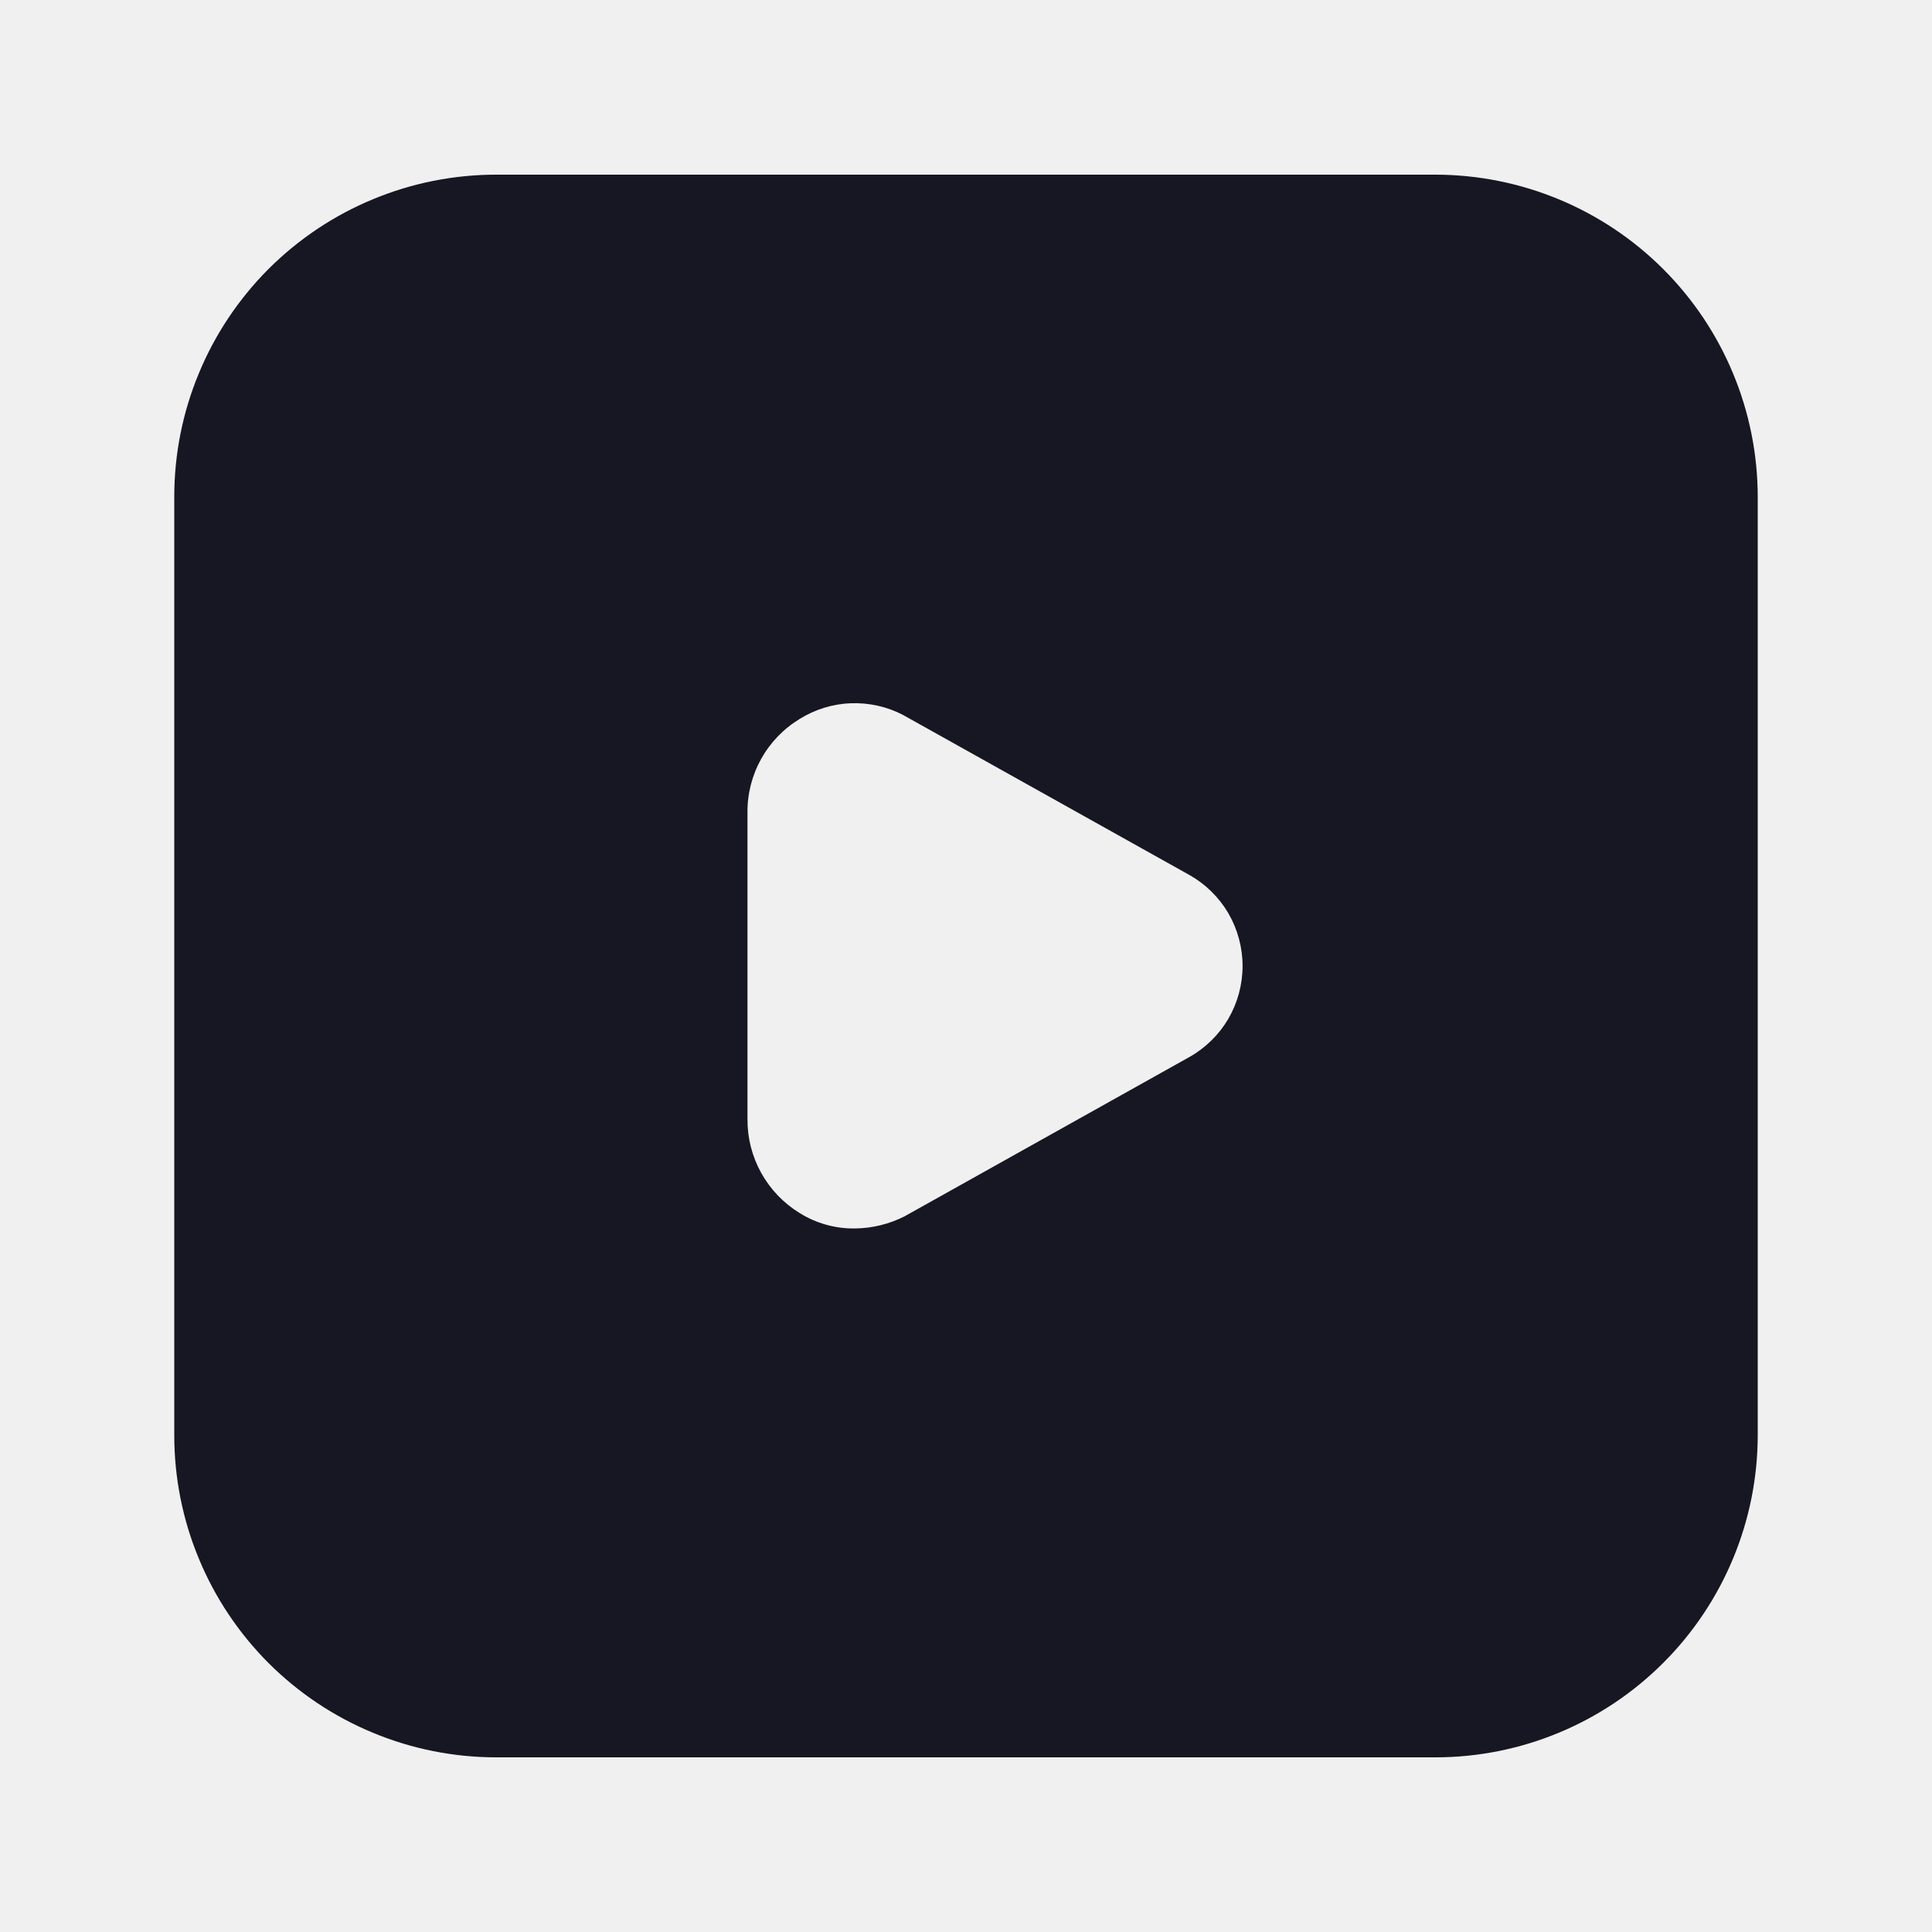
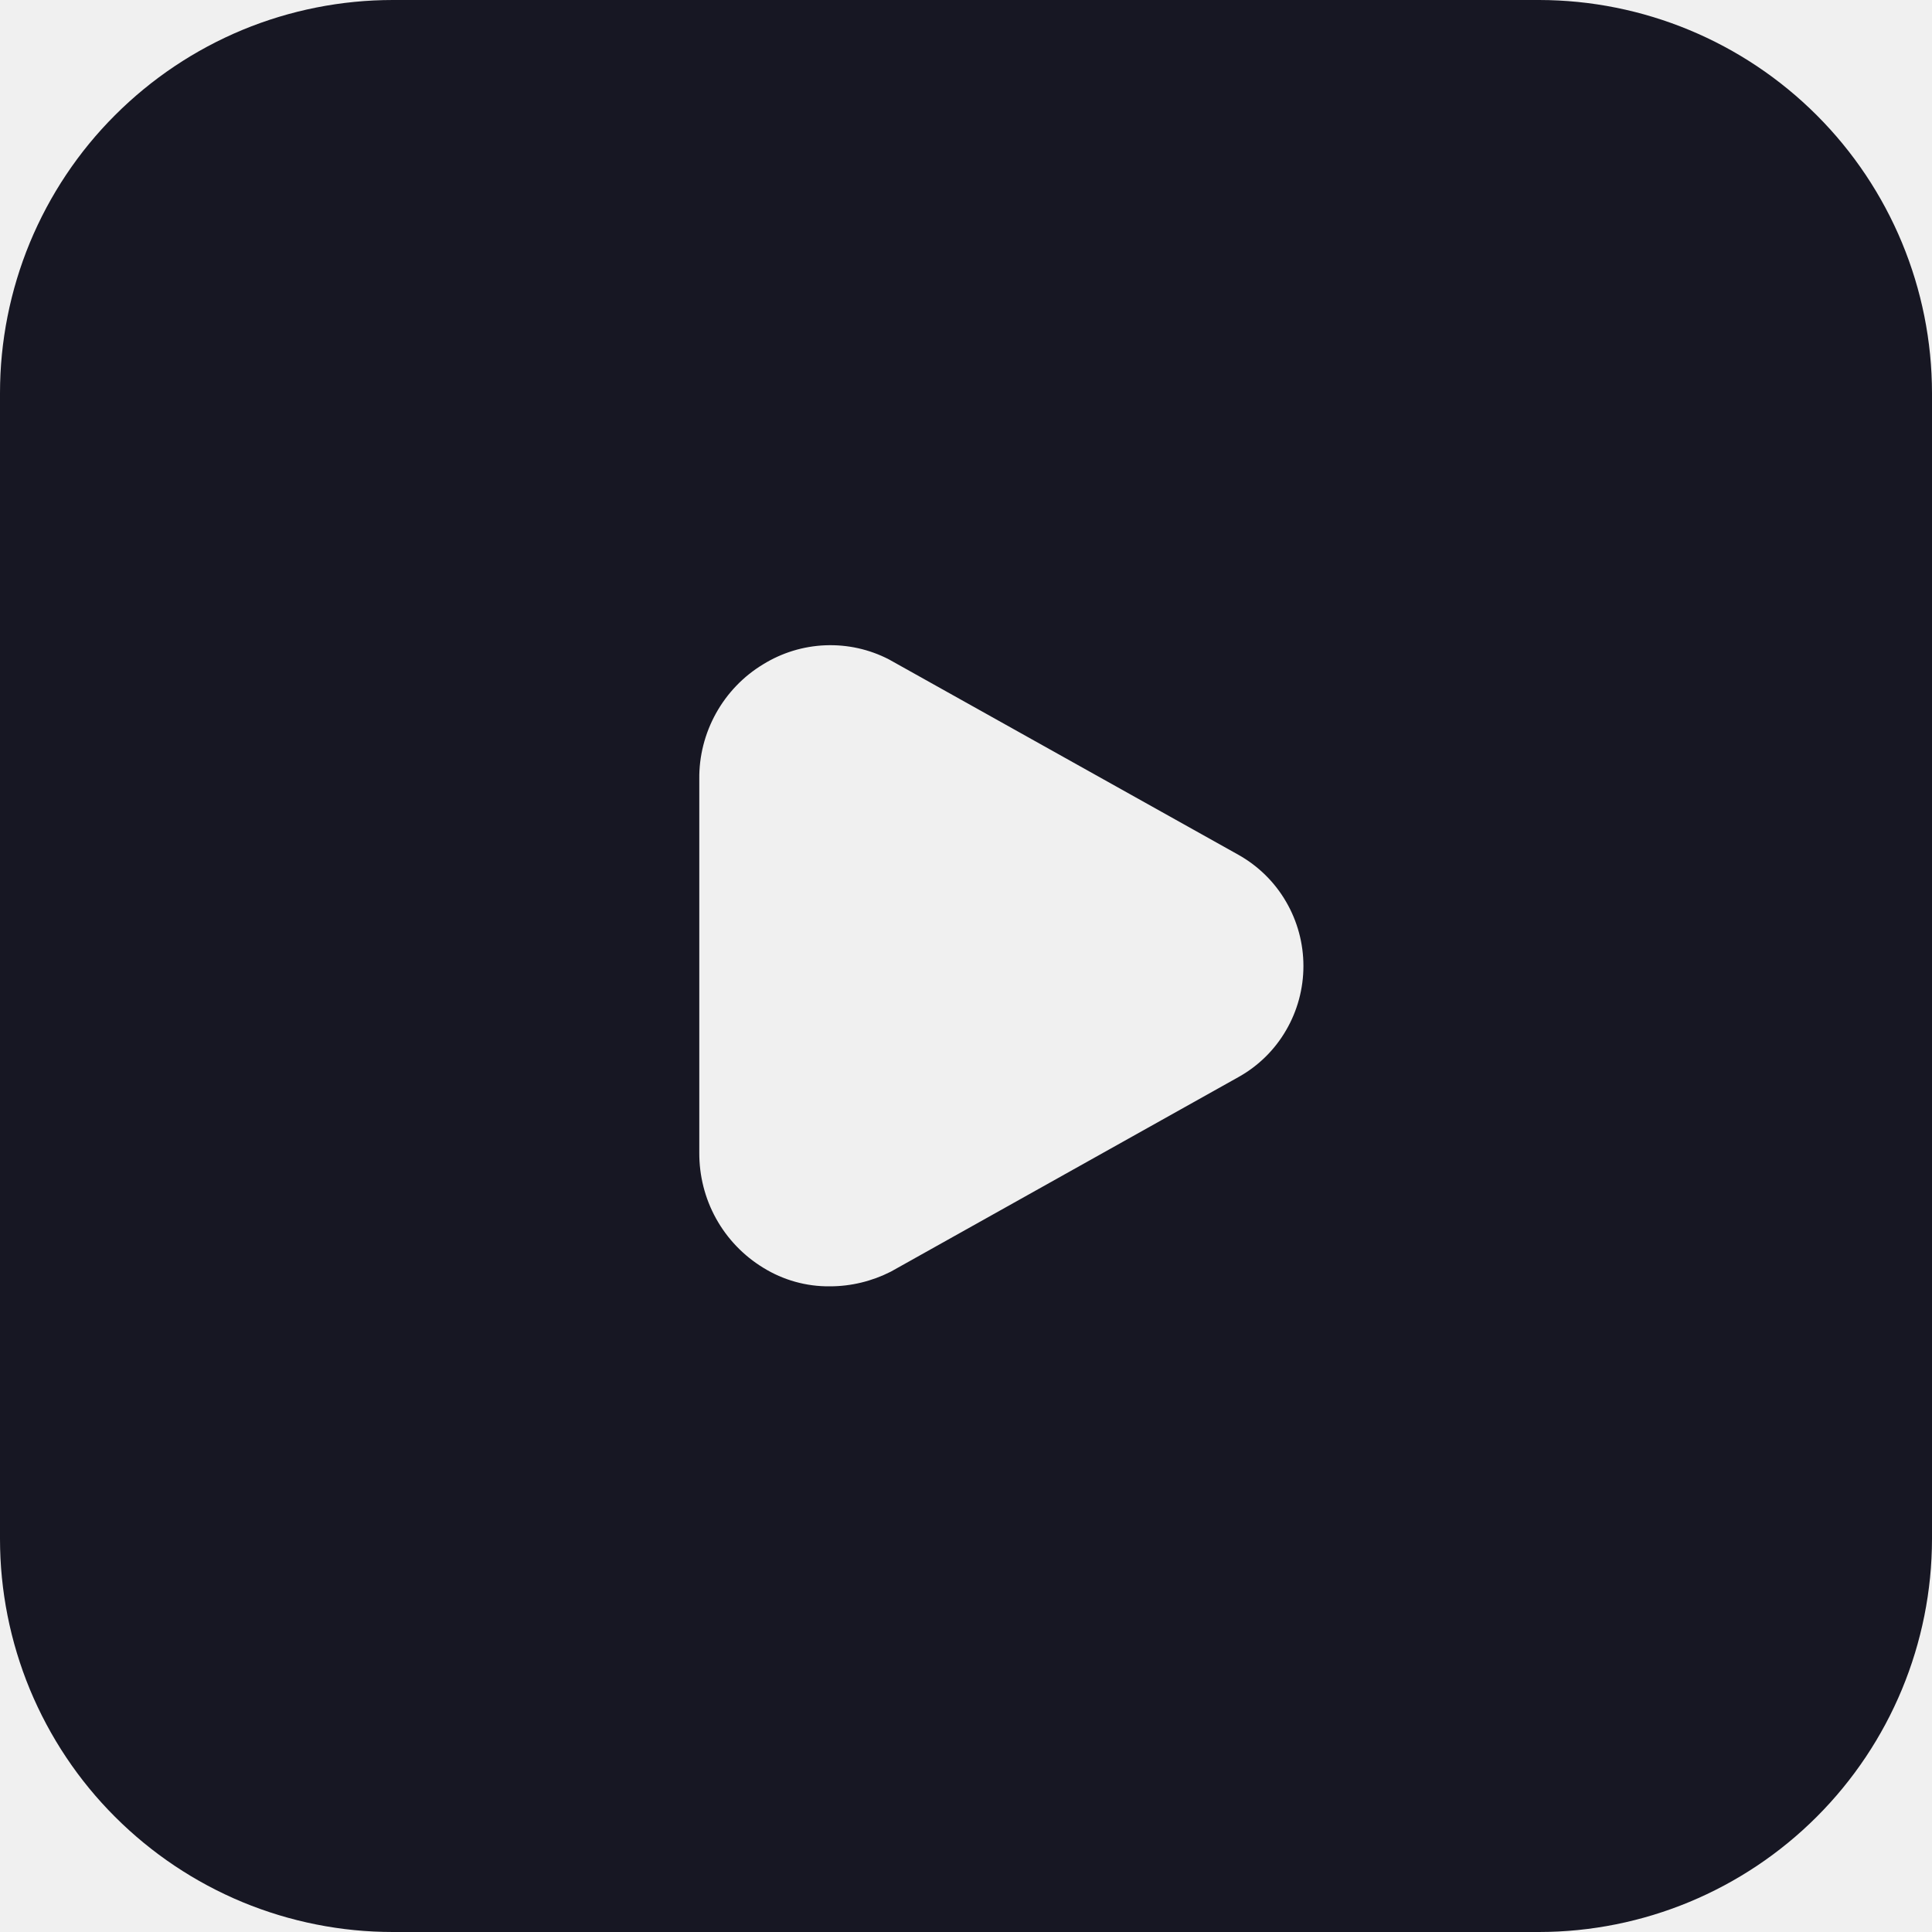
<svg xmlns="http://www.w3.org/2000/svg" width="20" height="20" viewBox="0 0 20 20" fill="none">
-   <path d="M14.863 1.808H5.138C4.7 1.808 4.266 1.894 3.862 2.062C3.457 2.229 3.09 2.475 2.78 2.784C2.471 3.094 2.225 3.461 2.058 3.866C1.89 4.27 1.804 4.704 1.804 5.142V14.858C1.804 15.296 1.89 15.73 2.058 16.134C2.225 16.539 2.471 16.906 2.78 17.216C3.09 17.525 3.457 17.771 3.862 17.938C4.266 18.106 4.7 18.192 5.138 18.192H14.863C15.746 18.191 16.593 17.839 17.218 17.214C17.843 16.589 18.195 15.742 18.196 14.858V5.142C18.195 4.258 17.843 3.411 17.218 2.786C16.593 2.161 15.746 1.81 14.863 1.808ZM12.863 10C12.863 10.192 12.812 10.38 12.716 10.546C12.619 10.711 12.48 10.848 12.313 10.942L9.363 12.592C9.202 12.673 9.025 12.716 8.846 12.717C8.646 12.719 8.449 12.664 8.279 12.558C8.112 12.456 7.975 12.313 7.88 12.142C7.785 11.971 7.736 11.779 7.738 11.583V8.417C7.735 8.221 7.784 8.028 7.879 7.857C7.974 7.686 8.112 7.543 8.279 7.442C8.438 7.343 8.62 7.287 8.807 7.28C8.994 7.273 9.18 7.314 9.346 7.4L12.313 9.058C12.48 9.152 12.619 9.289 12.716 9.454C12.812 9.62 12.863 9.808 12.863 10Z" fill="#171723" />
+   <g clip-path="url(#clip0_10317_147011)">
+     <path d="M15.933 1.27237e-07H4.067C3.533 -0 3.004 0.105 2.511 0.309C2.017 0.514 1.569 0.814 1.191 1.192C0.813 1.569 0.514 2.018 0.309 2.512C0.105 3.006 -0 3.535 1.27172e-07 4.069V15.931C-0 16.465 0.105 16.994 0.309 17.488C0.514 17.982 0.813 18.431 1.191 18.808C1.569 19.186 2.017 19.486 2.511 19.691C3.004 19.895 3.533 20 4.067 20H15.933C17.011 19.999 18.045 19.569 18.807 18.807C19.57 18.044 19.999 17.01 20 15.931V4.069C19.999 2.99 19.57 1.956 18.807 1.193C18.045 0.431 17.011 0.001 15.933 1.27237e-07V1.27237e-07ZM13.493 10C13.493 10.234 13.431 10.464 13.313 10.666C13.196 10.868 13.026 11.035 12.822 11.149L9.222 13.164C9.027 13.263 8.811 13.316 8.592 13.316C8.348 13.319 8.108 13.252 7.9 13.123C7.697 12.999 7.529 12.824 7.413 12.615C7.297 12.406 7.238 12.171 7.239 11.933V8.067C7.236 7.828 7.296 7.593 7.412 7.384C7.528 7.175 7.696 7 7.9 6.877C8.094 6.757 8.316 6.689 8.544 6.68C8.773 6.671 8.999 6.721 9.202 6.826L12.822 8.85C13.026 8.965 13.196 9.132 13.313 9.334C13.431 9.536 13.493 9.766 13.493 10V10Z" fill="#171723" />
+   </g>
+   <defs>
+     <clipPath id="clip0_10317_147011">
+       <rect width="20" height="20" fill="white" />
+     </clipPath>
+   </defs>
</svg>
